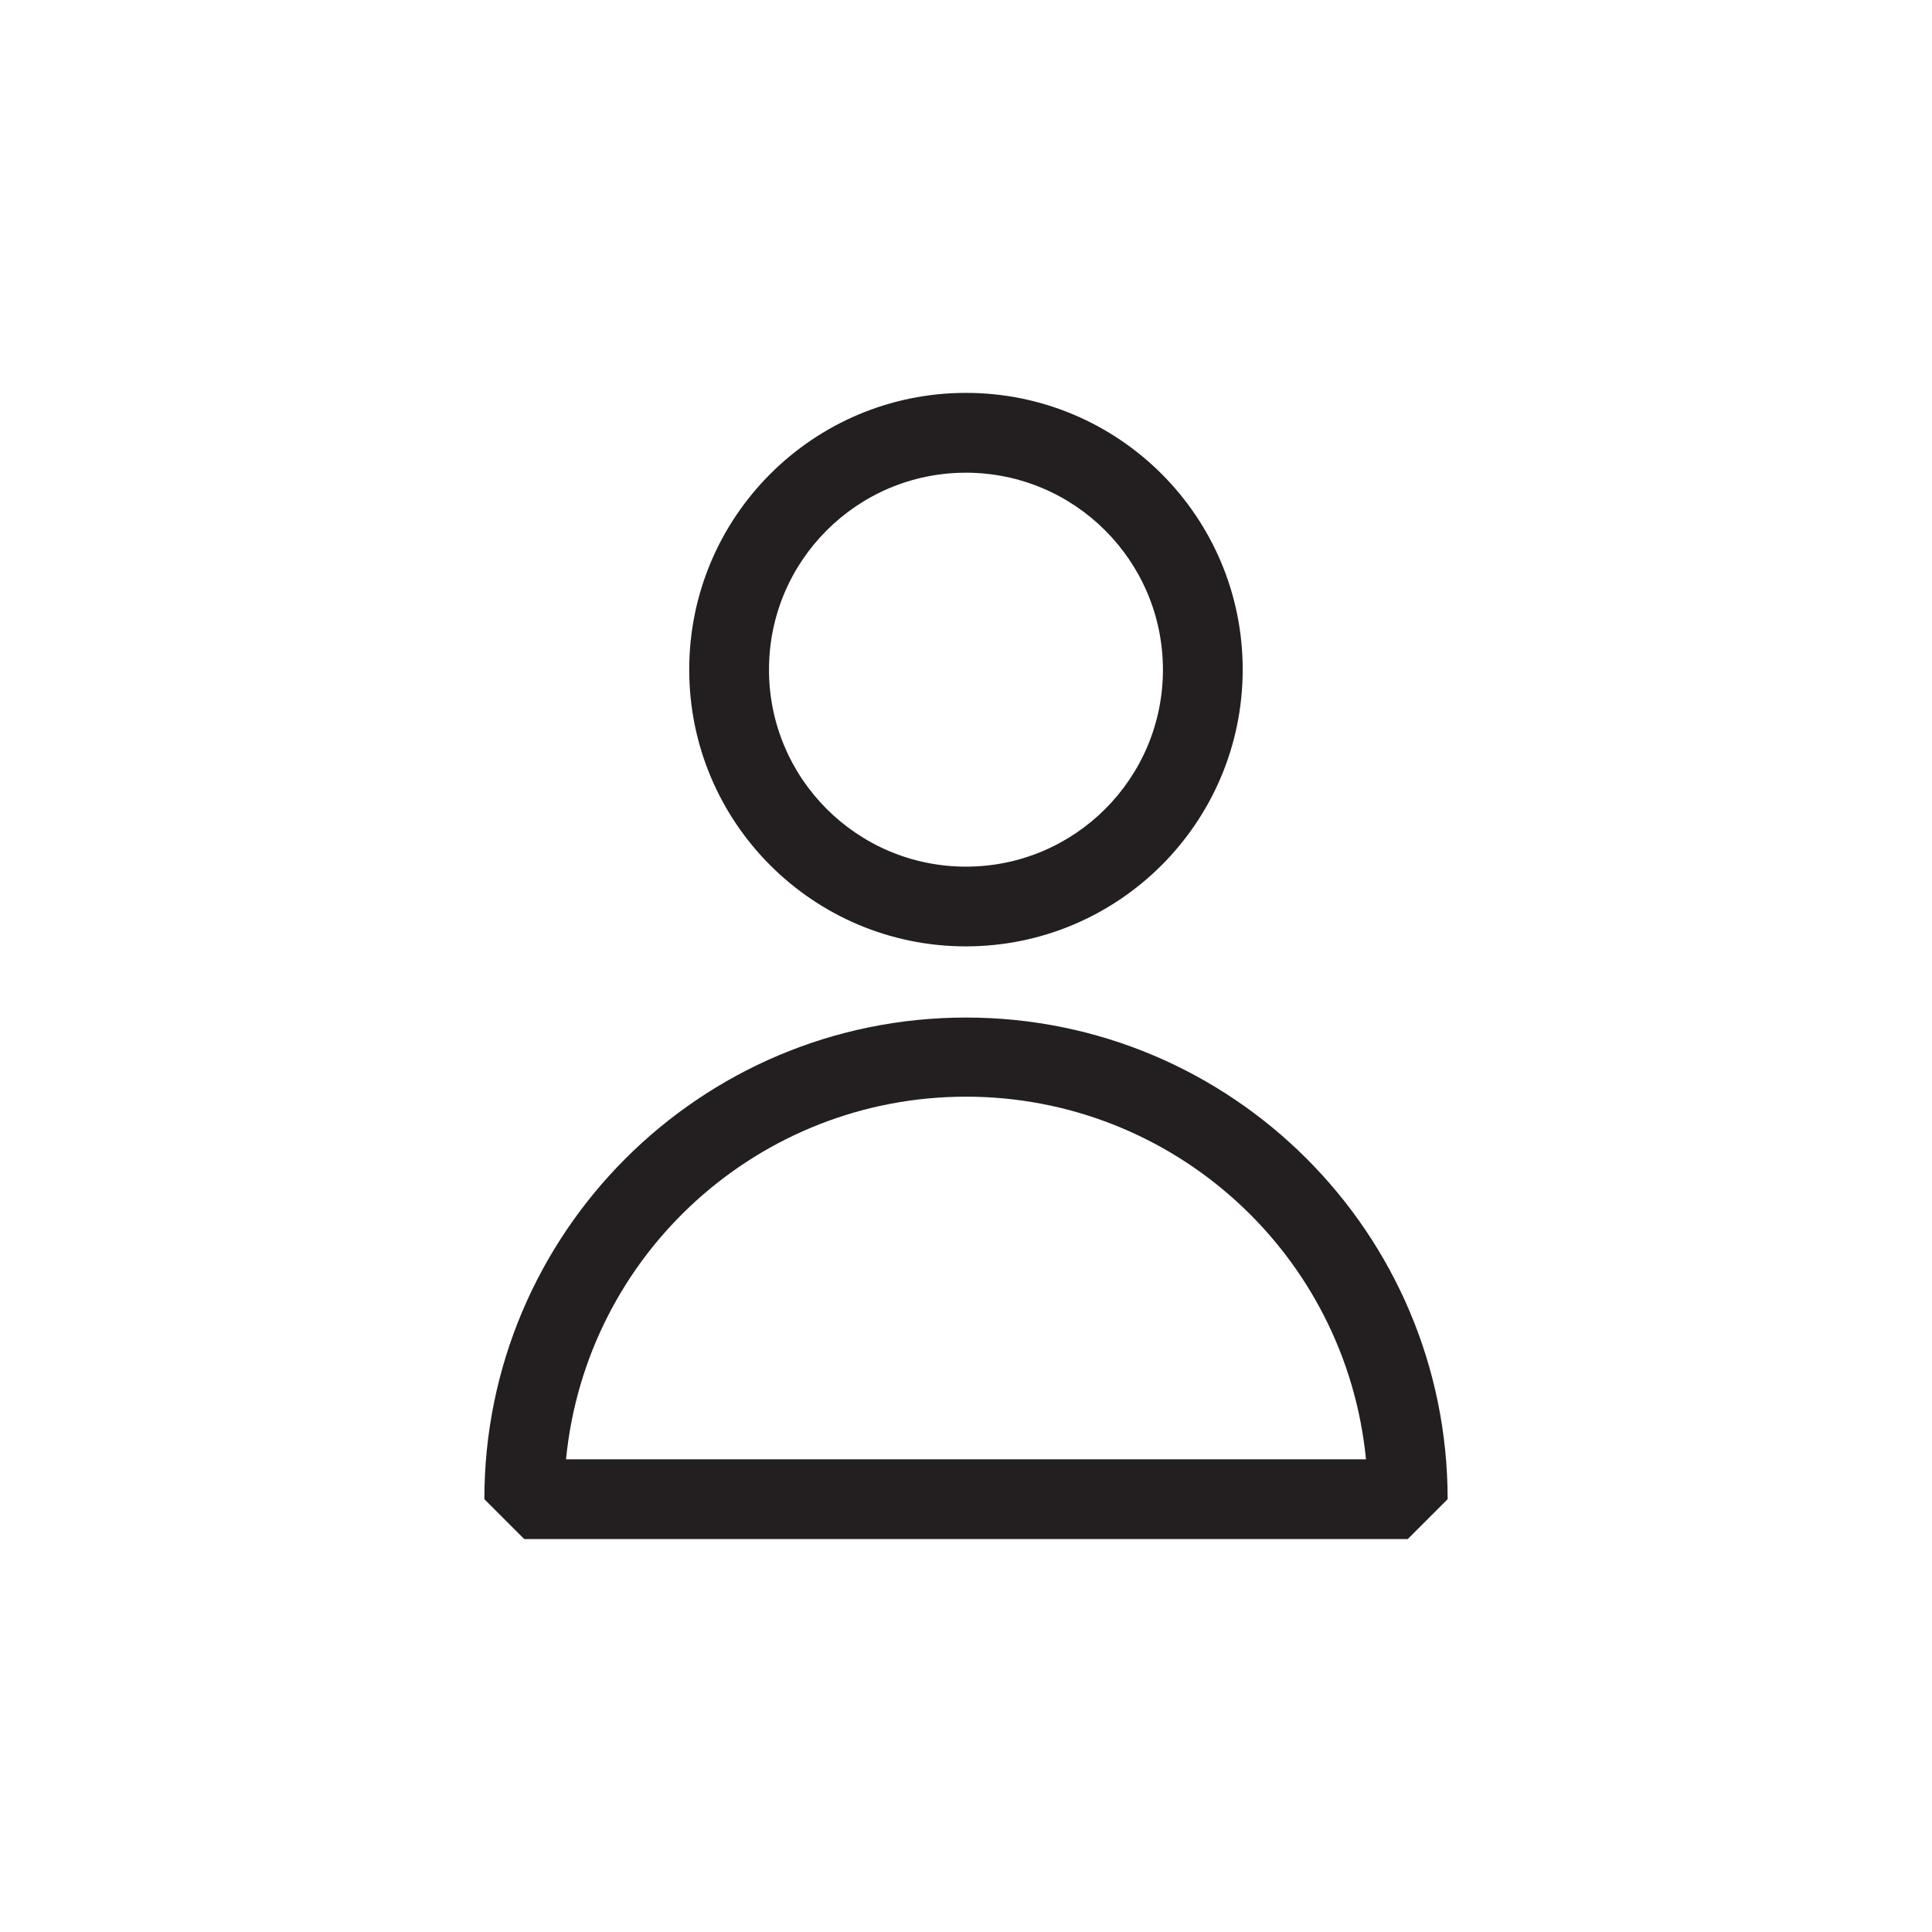
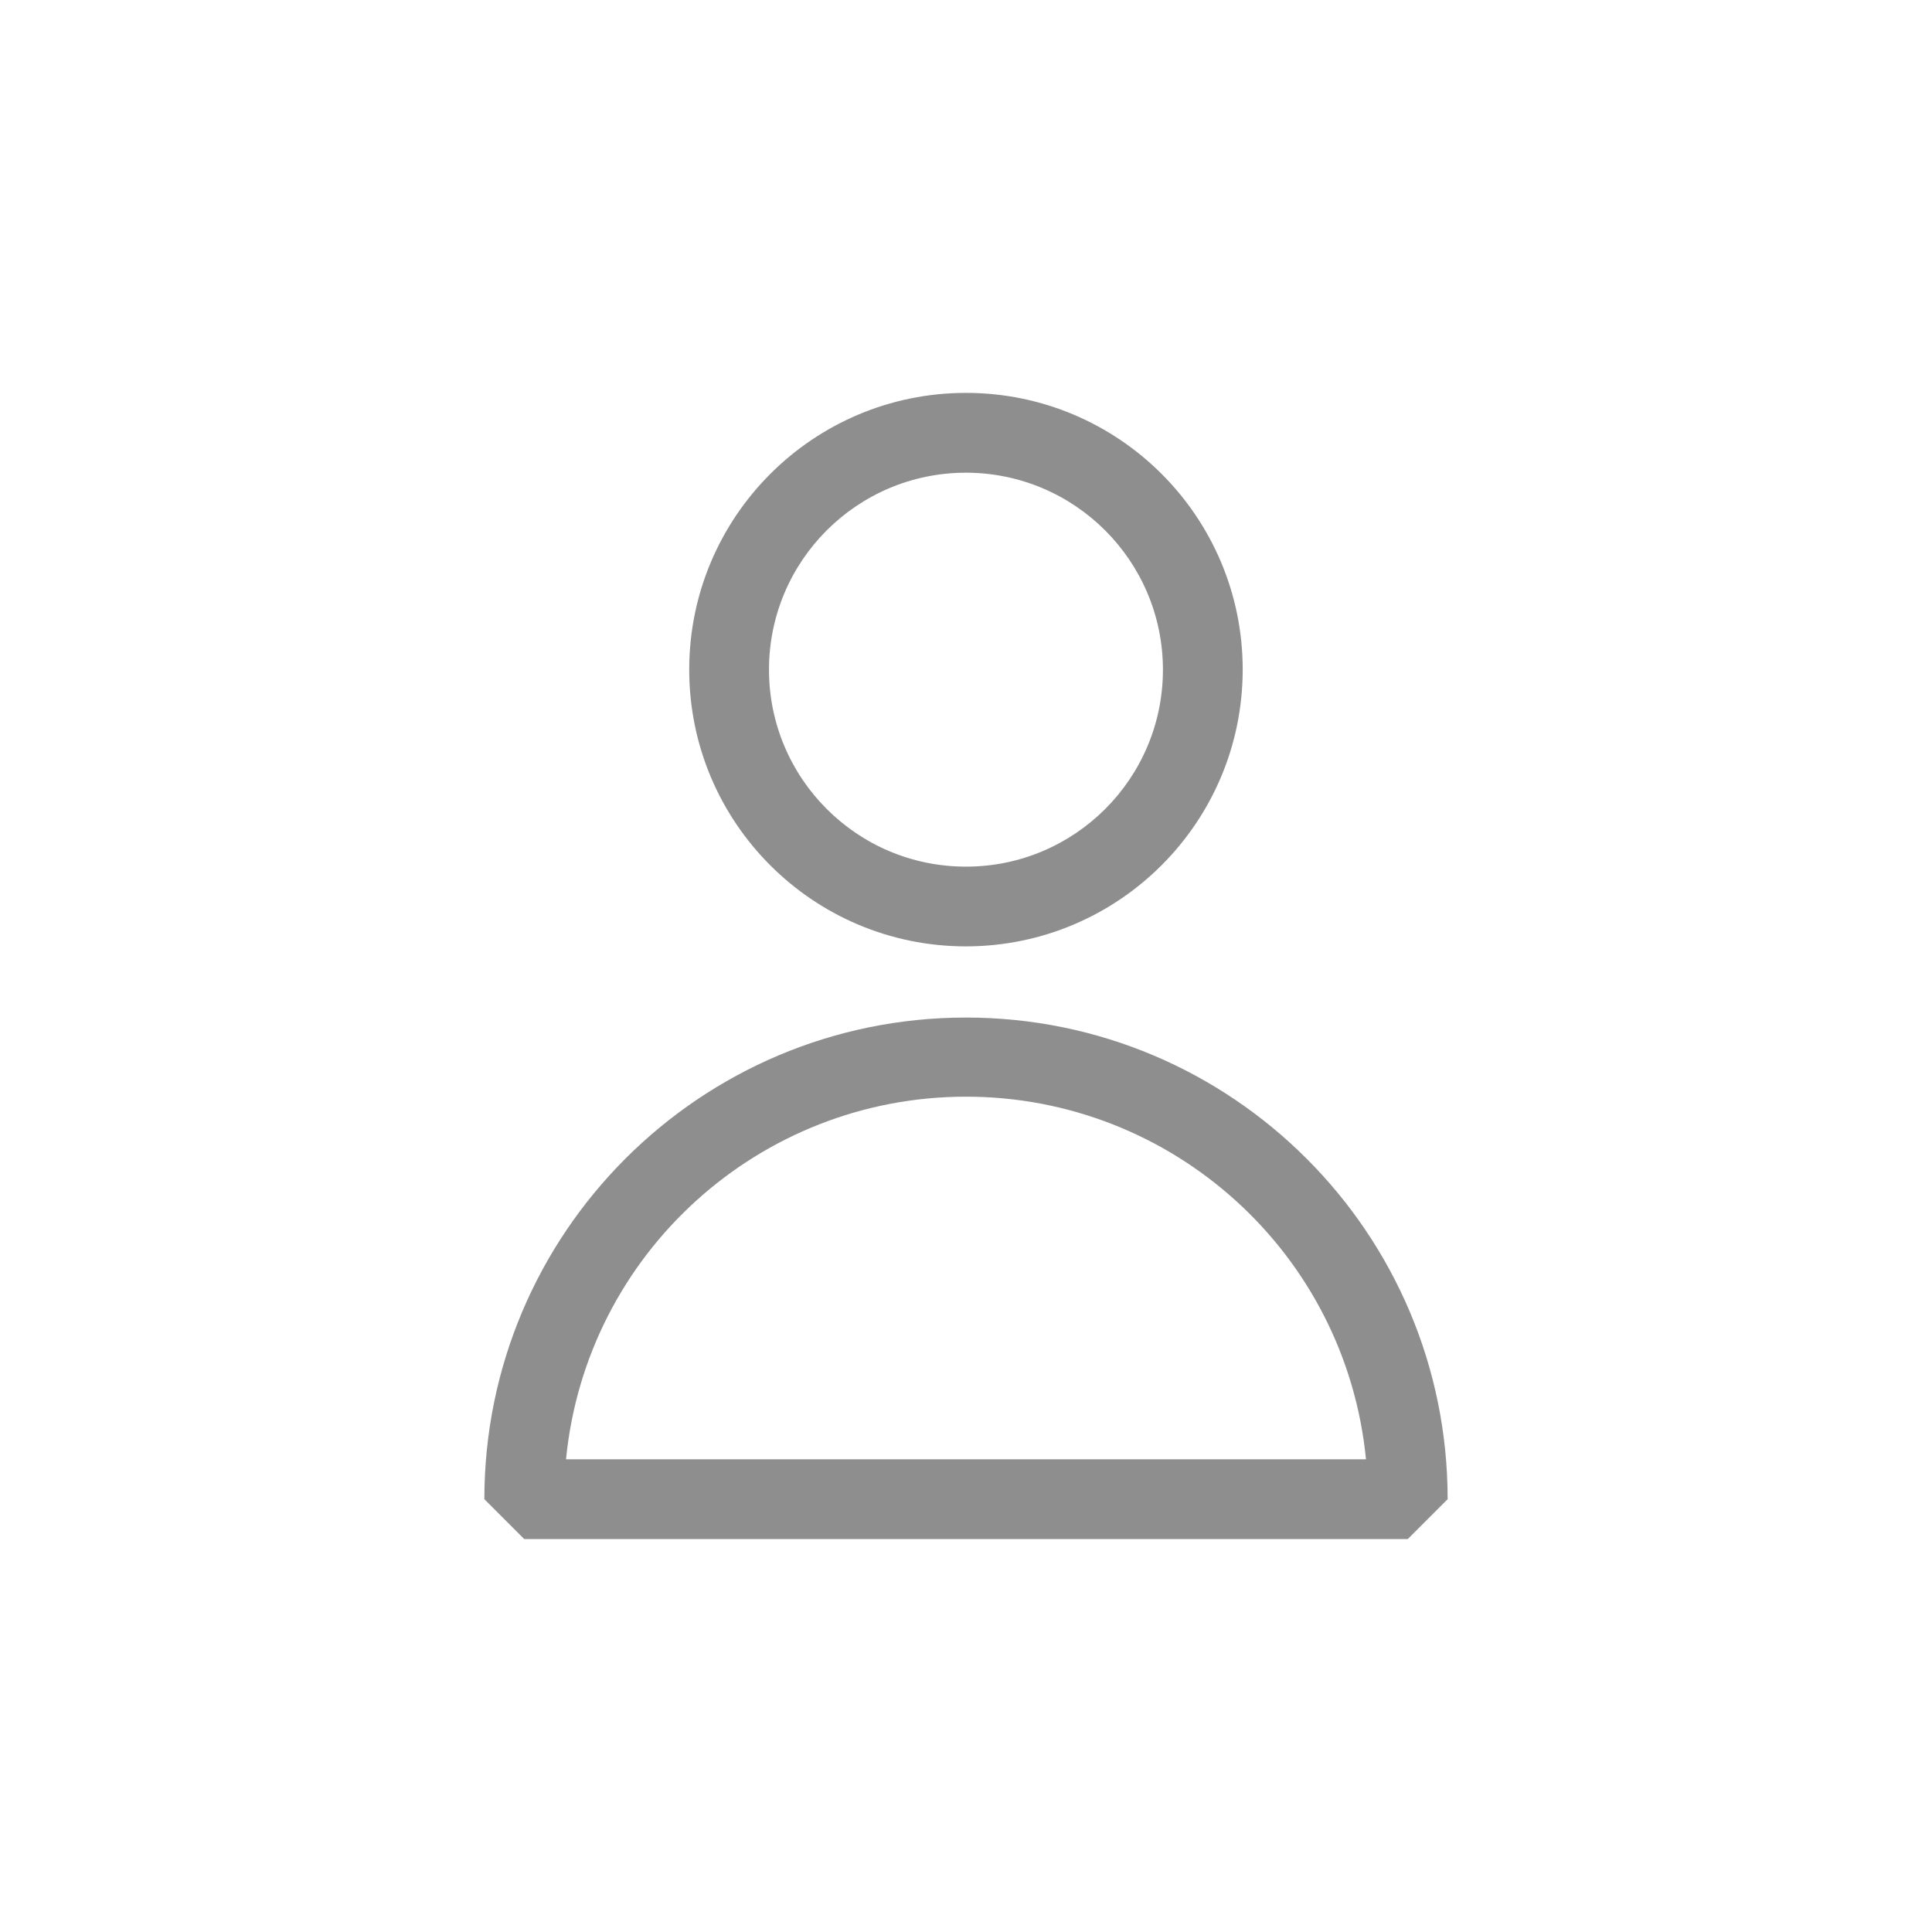
<svg xmlns="http://www.w3.org/2000/svg" viewBox="0 0 512 512">
-   <path fill="#231f20" d="M256 250.8a73.34 73.34 0 1 1 73.33-73.34A73.41 73.41 0 0 1 256 250.8zm0-125.53a52.2 52.2 0 1 0 52.19 52.19A52.25 52.25 0 0 0 256 125.27zm117.07 282.6H138.93l-10.57-10.57a127.64 127.64 0 1 1 255.28 0zM150 386.73h212a106.51 106.51 0 0 0-212 0z" />
+   <path fill="#8E8E8E" d="M256 250.8a73.34 73.34 0 1 1 73.33-73.34A73.41 73.41 0 0 1 256 250.8zm0-125.53a52.2 52.2 0 1 0 52.19 52.19A52.25 52.25 0 0 0 256 125.27zm117.07 282.6H138.93l-10.57-10.57a127.64 127.64 0 1 1 255.28 0zM150 386.73h212a106.51 106.51 0 0 0-212 0z" />
</svg>
